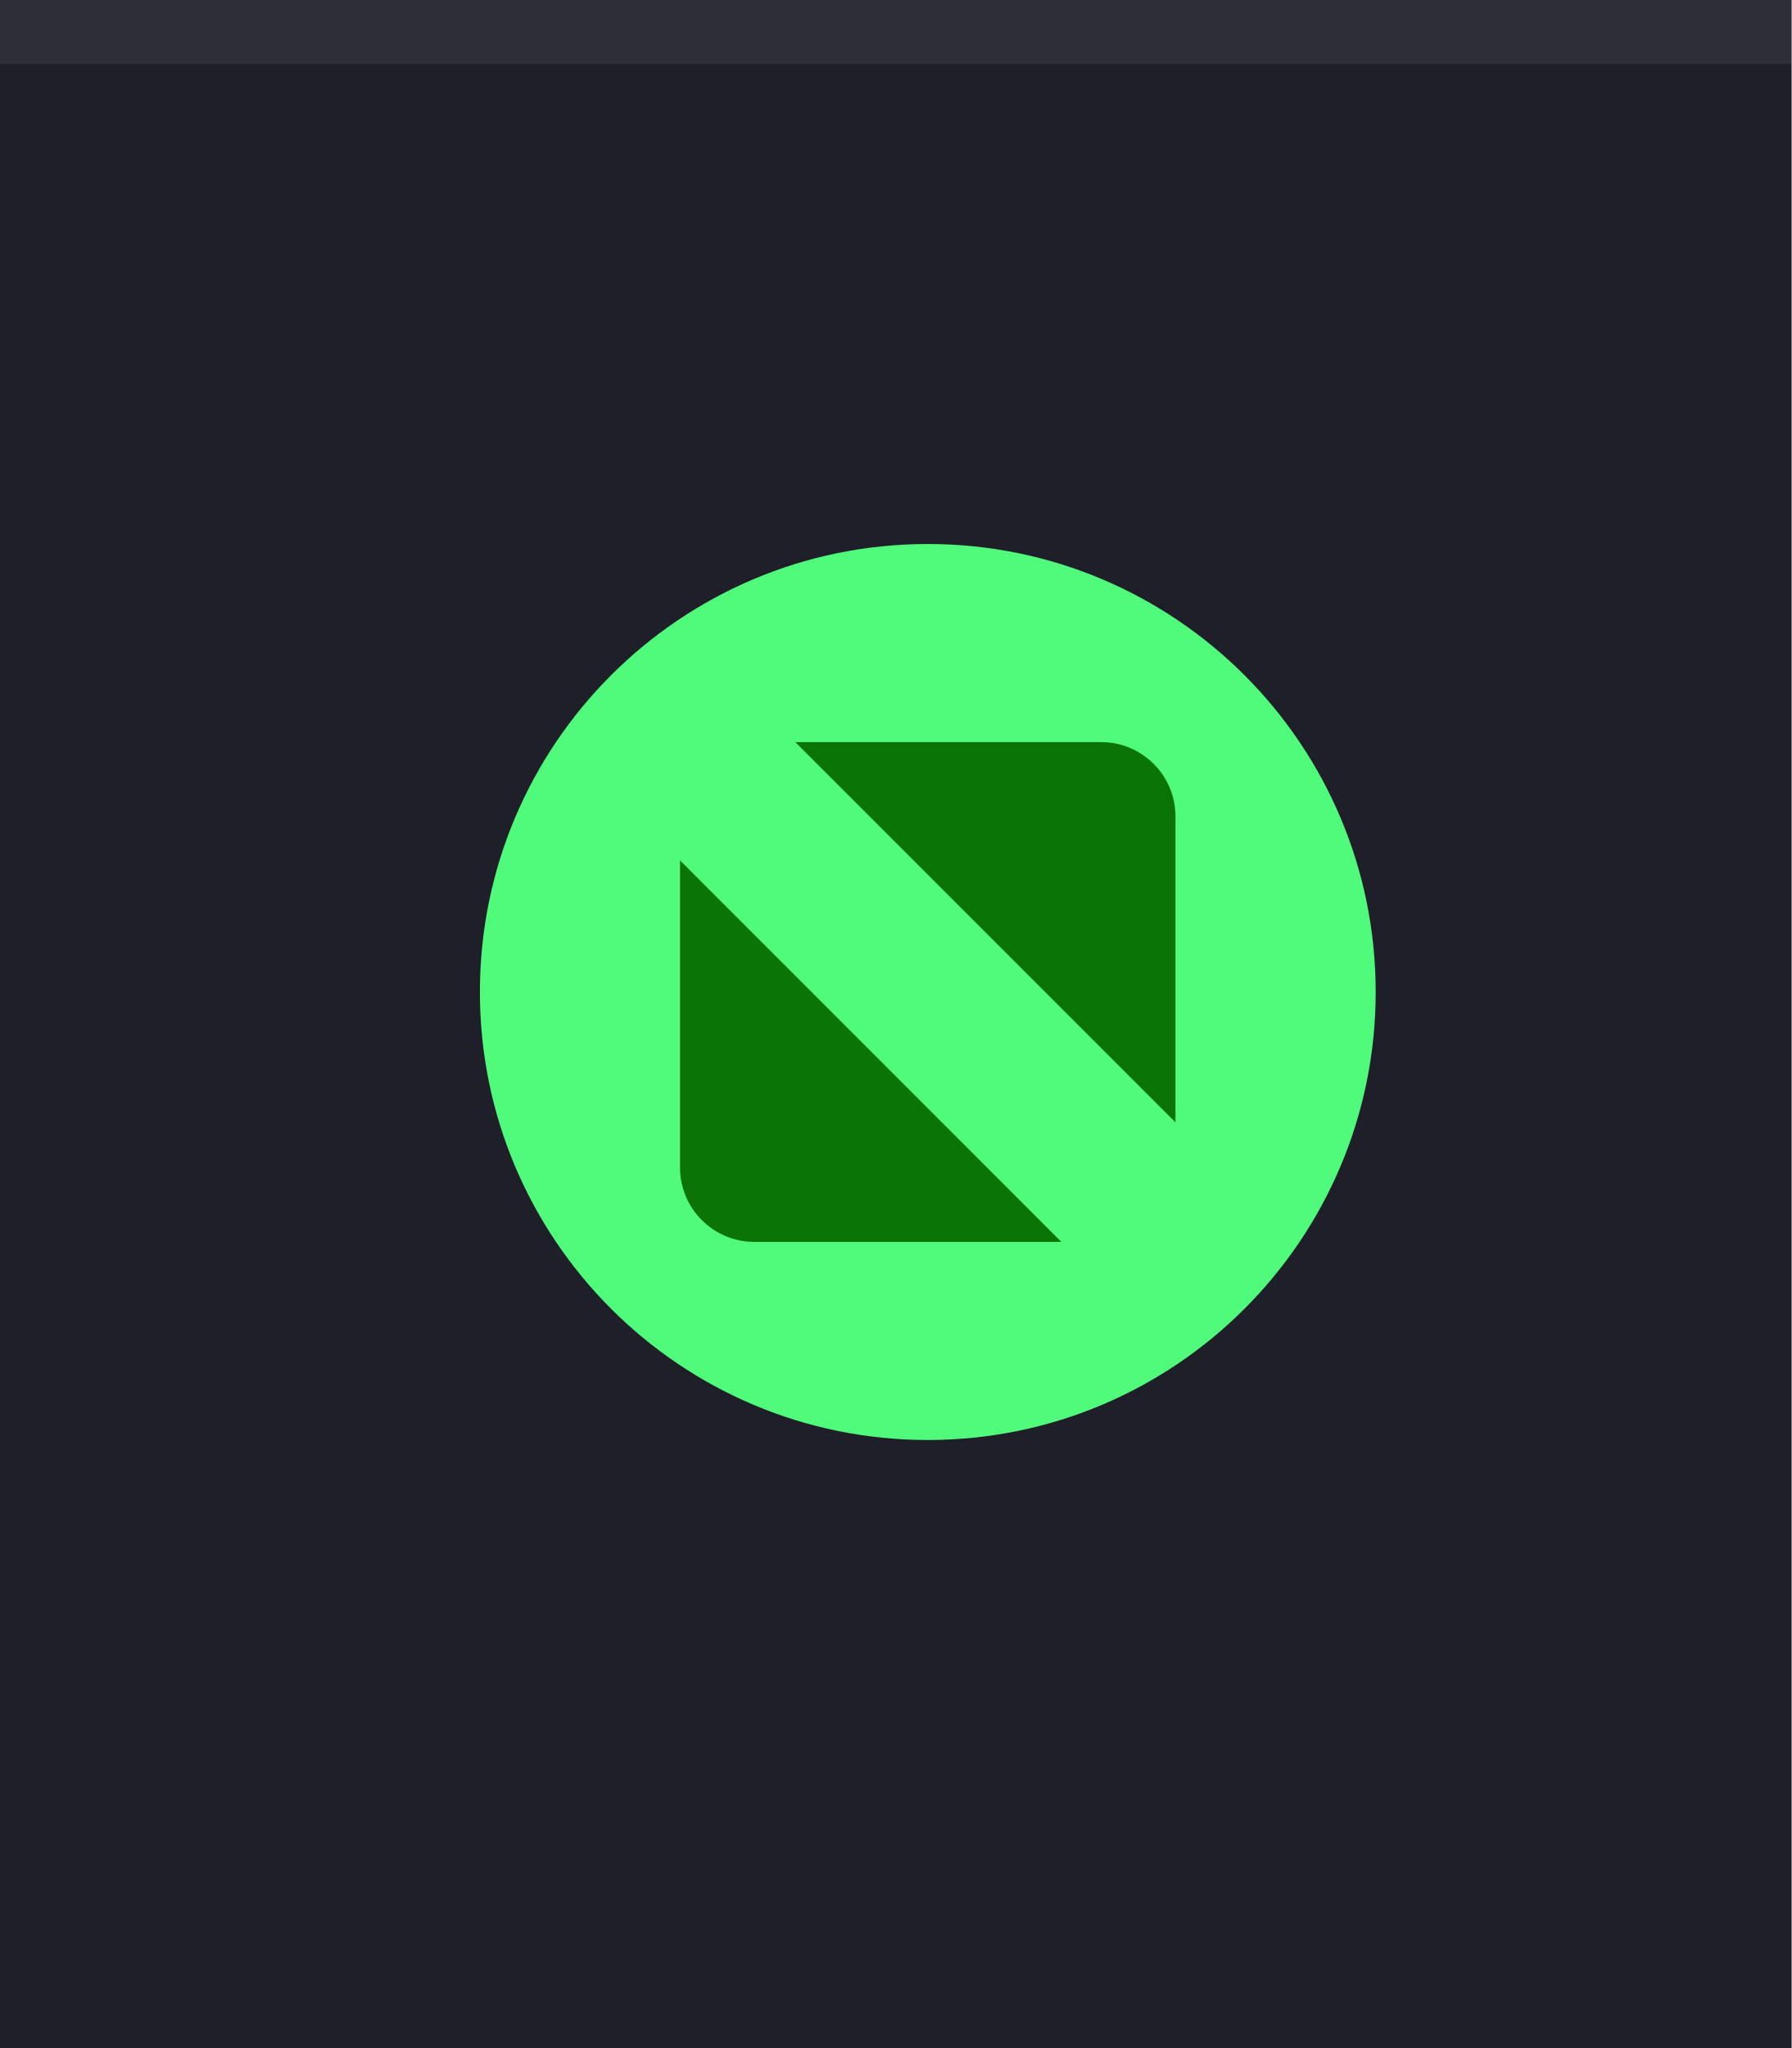
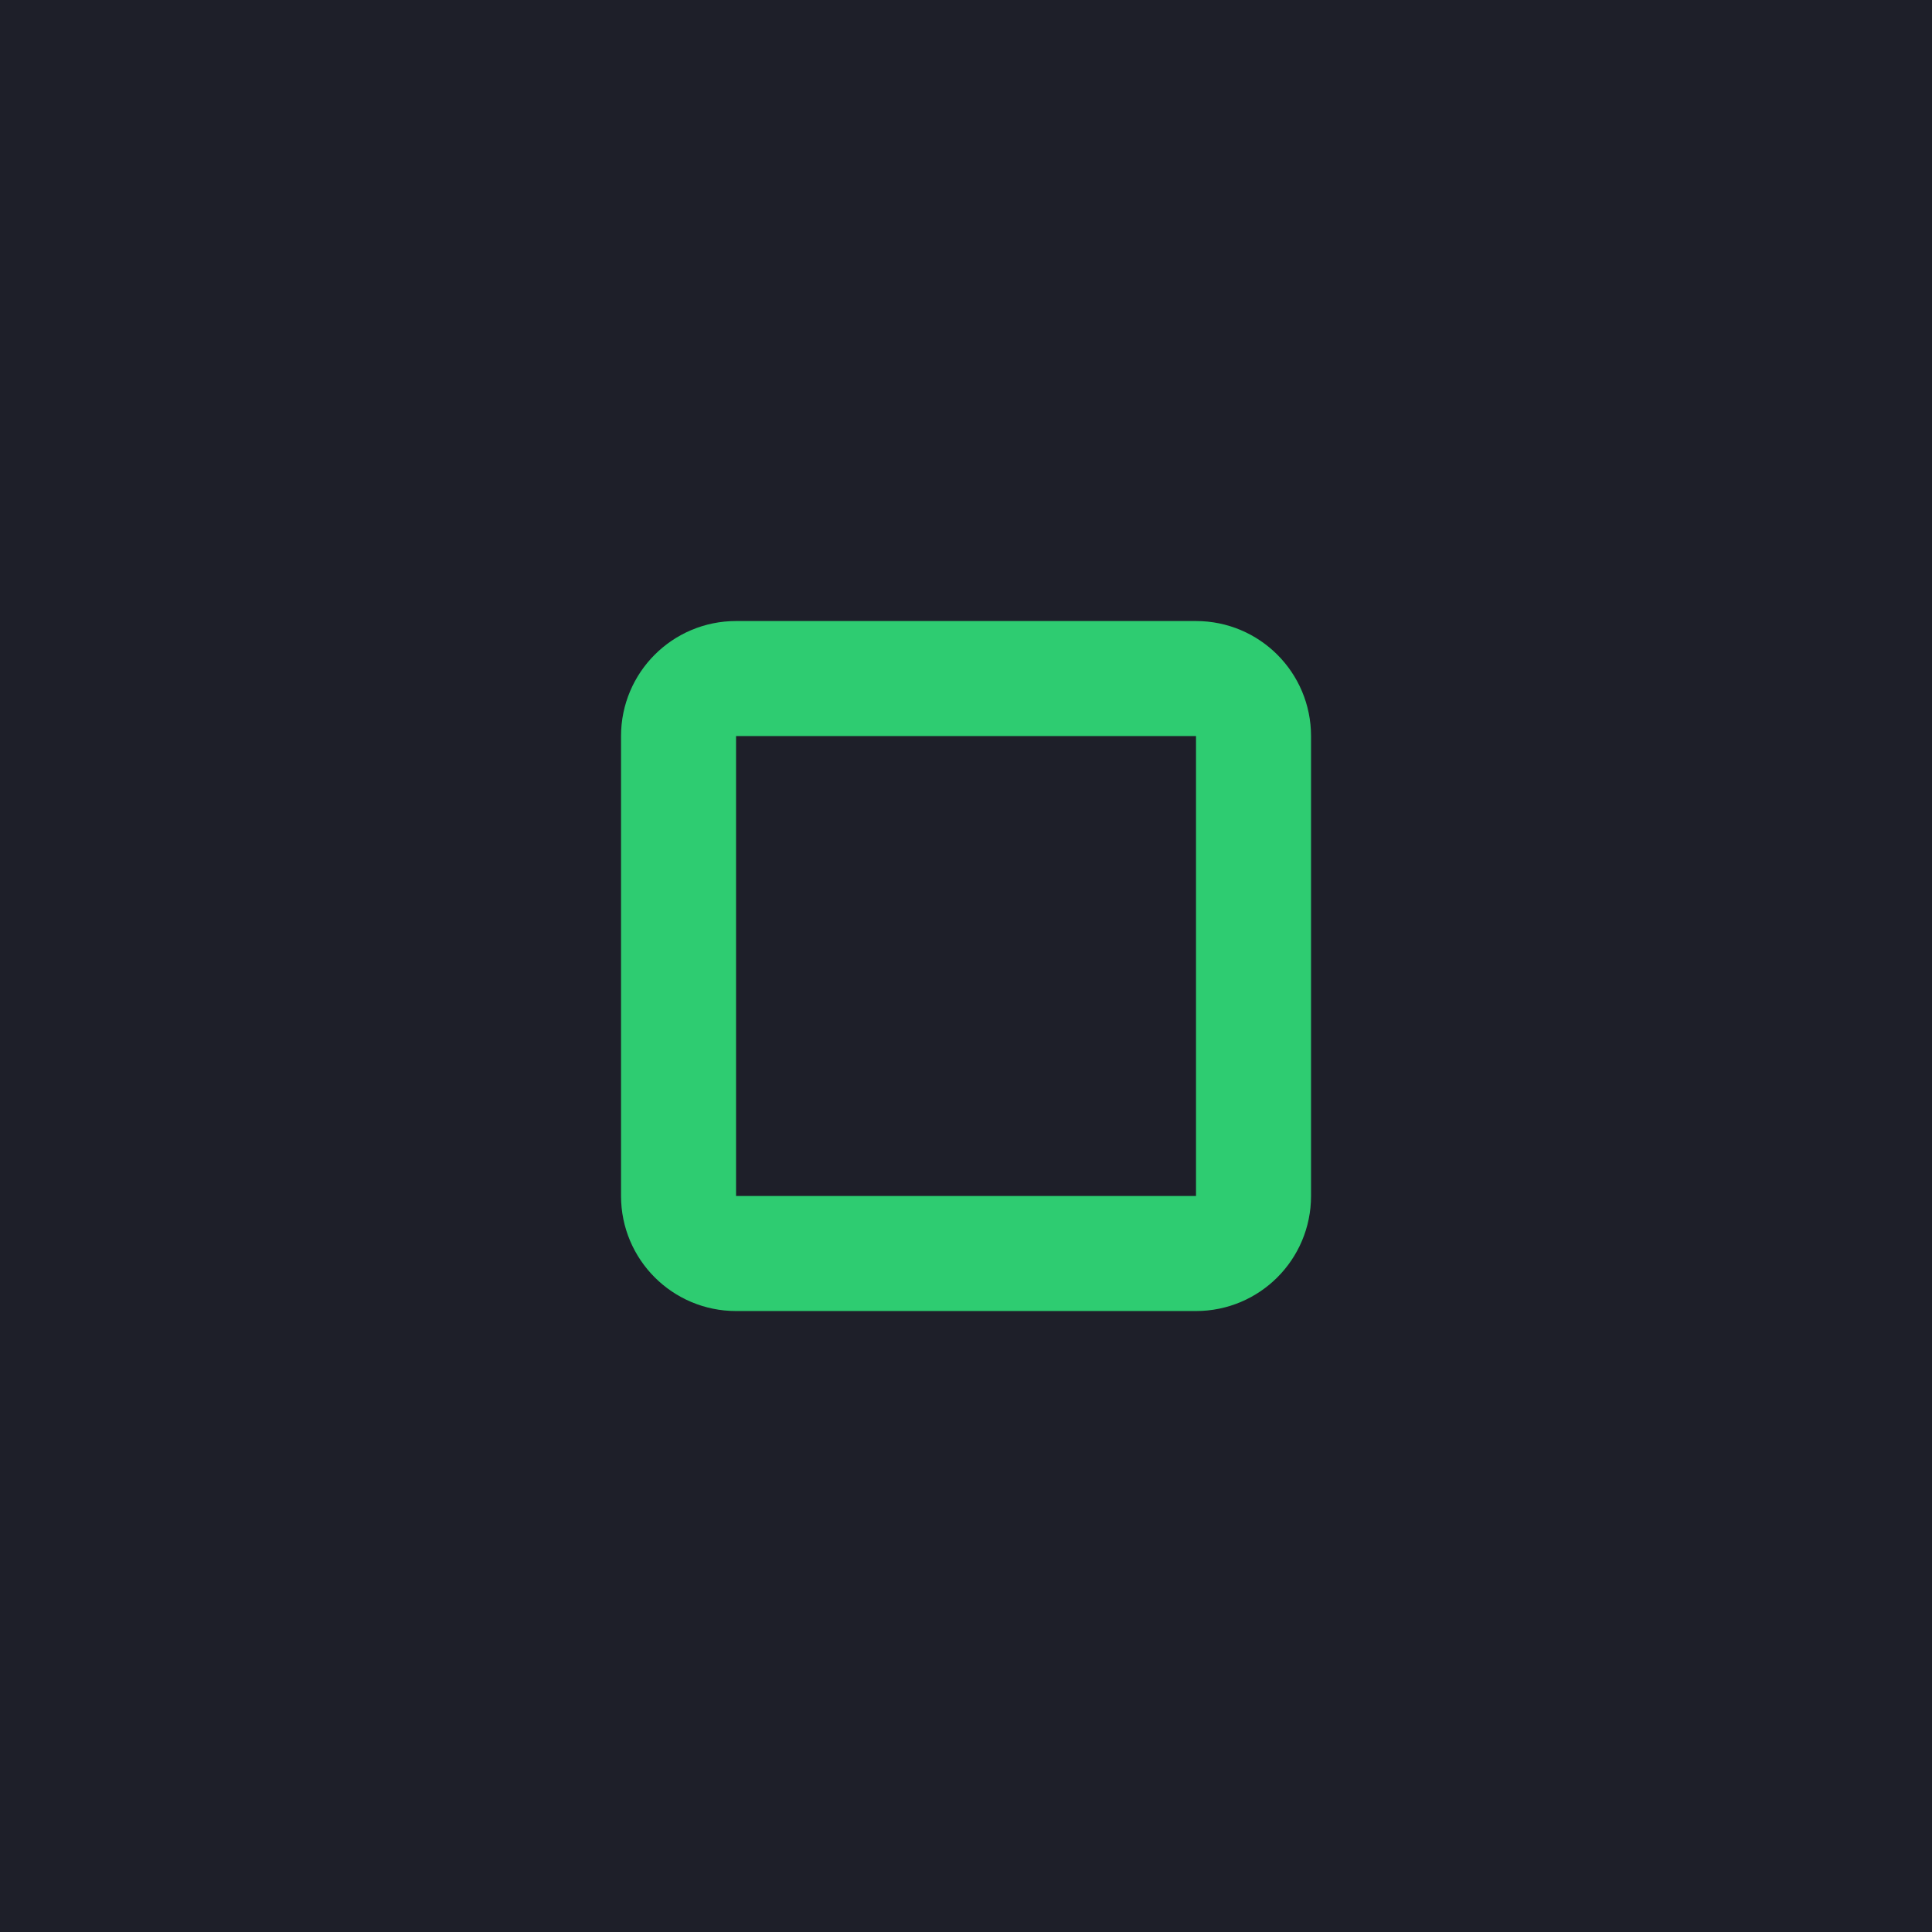
- <svg xmlns="http://www.w3.org/2000/svg" width="28" height="32" viewBox="0 0 28 32" id="svg4142" version="1.1">
+ <svg xmlns="http://www.w3.org/2000/svg" width="28" height="28" viewBox="0 0 28 28" id="svg4142" version="1.1">
  <defs id="defs4144" />
-   <g id="layer1" transform="translate(0,-1020.362)">
+   <g id="layer1" transform="translate(0,-1024.362)">
    <rect style="opacity:1;fill:#1e1f29;fill-opacity:1;fill-rule:evenodd;stroke:none;stroke-width:2.745;stroke-linecap:butt;stroke-linejoin:miter;stroke-miterlimit:4;stroke-dasharray:none;stroke-dashoffset:478.437;stroke-opacity:1" id="rect4741" width="28" height="32" x="0" y="1020.362" />
+     <circle style="fill:#eceff1;fill-opacity:0.1;stroke:none;stroke-width:0.5;stroke-linejoin:miter;stroke-miterlimit:4;stroke-dasharray:none;stroke-opacity:1" id="path2994" cx="1036.362" cy="13" r="12" transform="rotate(90)" />
    <rect style="opacity:1;fill:#ffffff;fill-opacity:0.07;fill-rule:evenodd;stroke:none;stroke-width:2.745;stroke-linecap:butt;stroke-linejoin:miter;stroke-miterlimit:4;stroke-dasharray:none;stroke-dashoffset:478.437;stroke-opacity:1" id="rect4959" width="28" height="1" x="0" y="1020.362" />
-     <path d="m 14.5,1042.862 c 3.866,0 7,-3.134 7,-7 0,-3.866 -3.134,-7 -7,-7 -3.866,0 -7,3.134 -7,7 0,3.866 3.134,7 7,7" style="fill:#50fa7b;fill-opacity:1;fill-rule:evenodd;stroke:none;stroke-width:0.017" id="path4291" />
-     <path d="m 12.43,1031.958 h 4.783 c 0.637,0 1.158,0.521 1.158,1.158 v 4.783 z m 4.158,7.808 h -4.802 c -0.637,0 -1.158,-0.521 -1.158,-1.158 v -4.802 l 5.959,5.96" style="fill:#0b7407;fill-opacity:1;fill-rule:evenodd;stroke:none;stroke-width:0.017" id="path4293" />
+     <rect style="opacity:1;fill:#31363d;fill-opacity:0;stroke:#2ecc71;stroke-width:1.667;stroke-linejoin:round;stroke-miterlimit:3;stroke-dasharray:none;stroke-opacity:1;paint-order:markers fill stroke" id="rect818" width="8.333" height="8.333" x="9.834" y="1034.196" rx="0.833" ry="0.833" />
  </g>
</svg>
